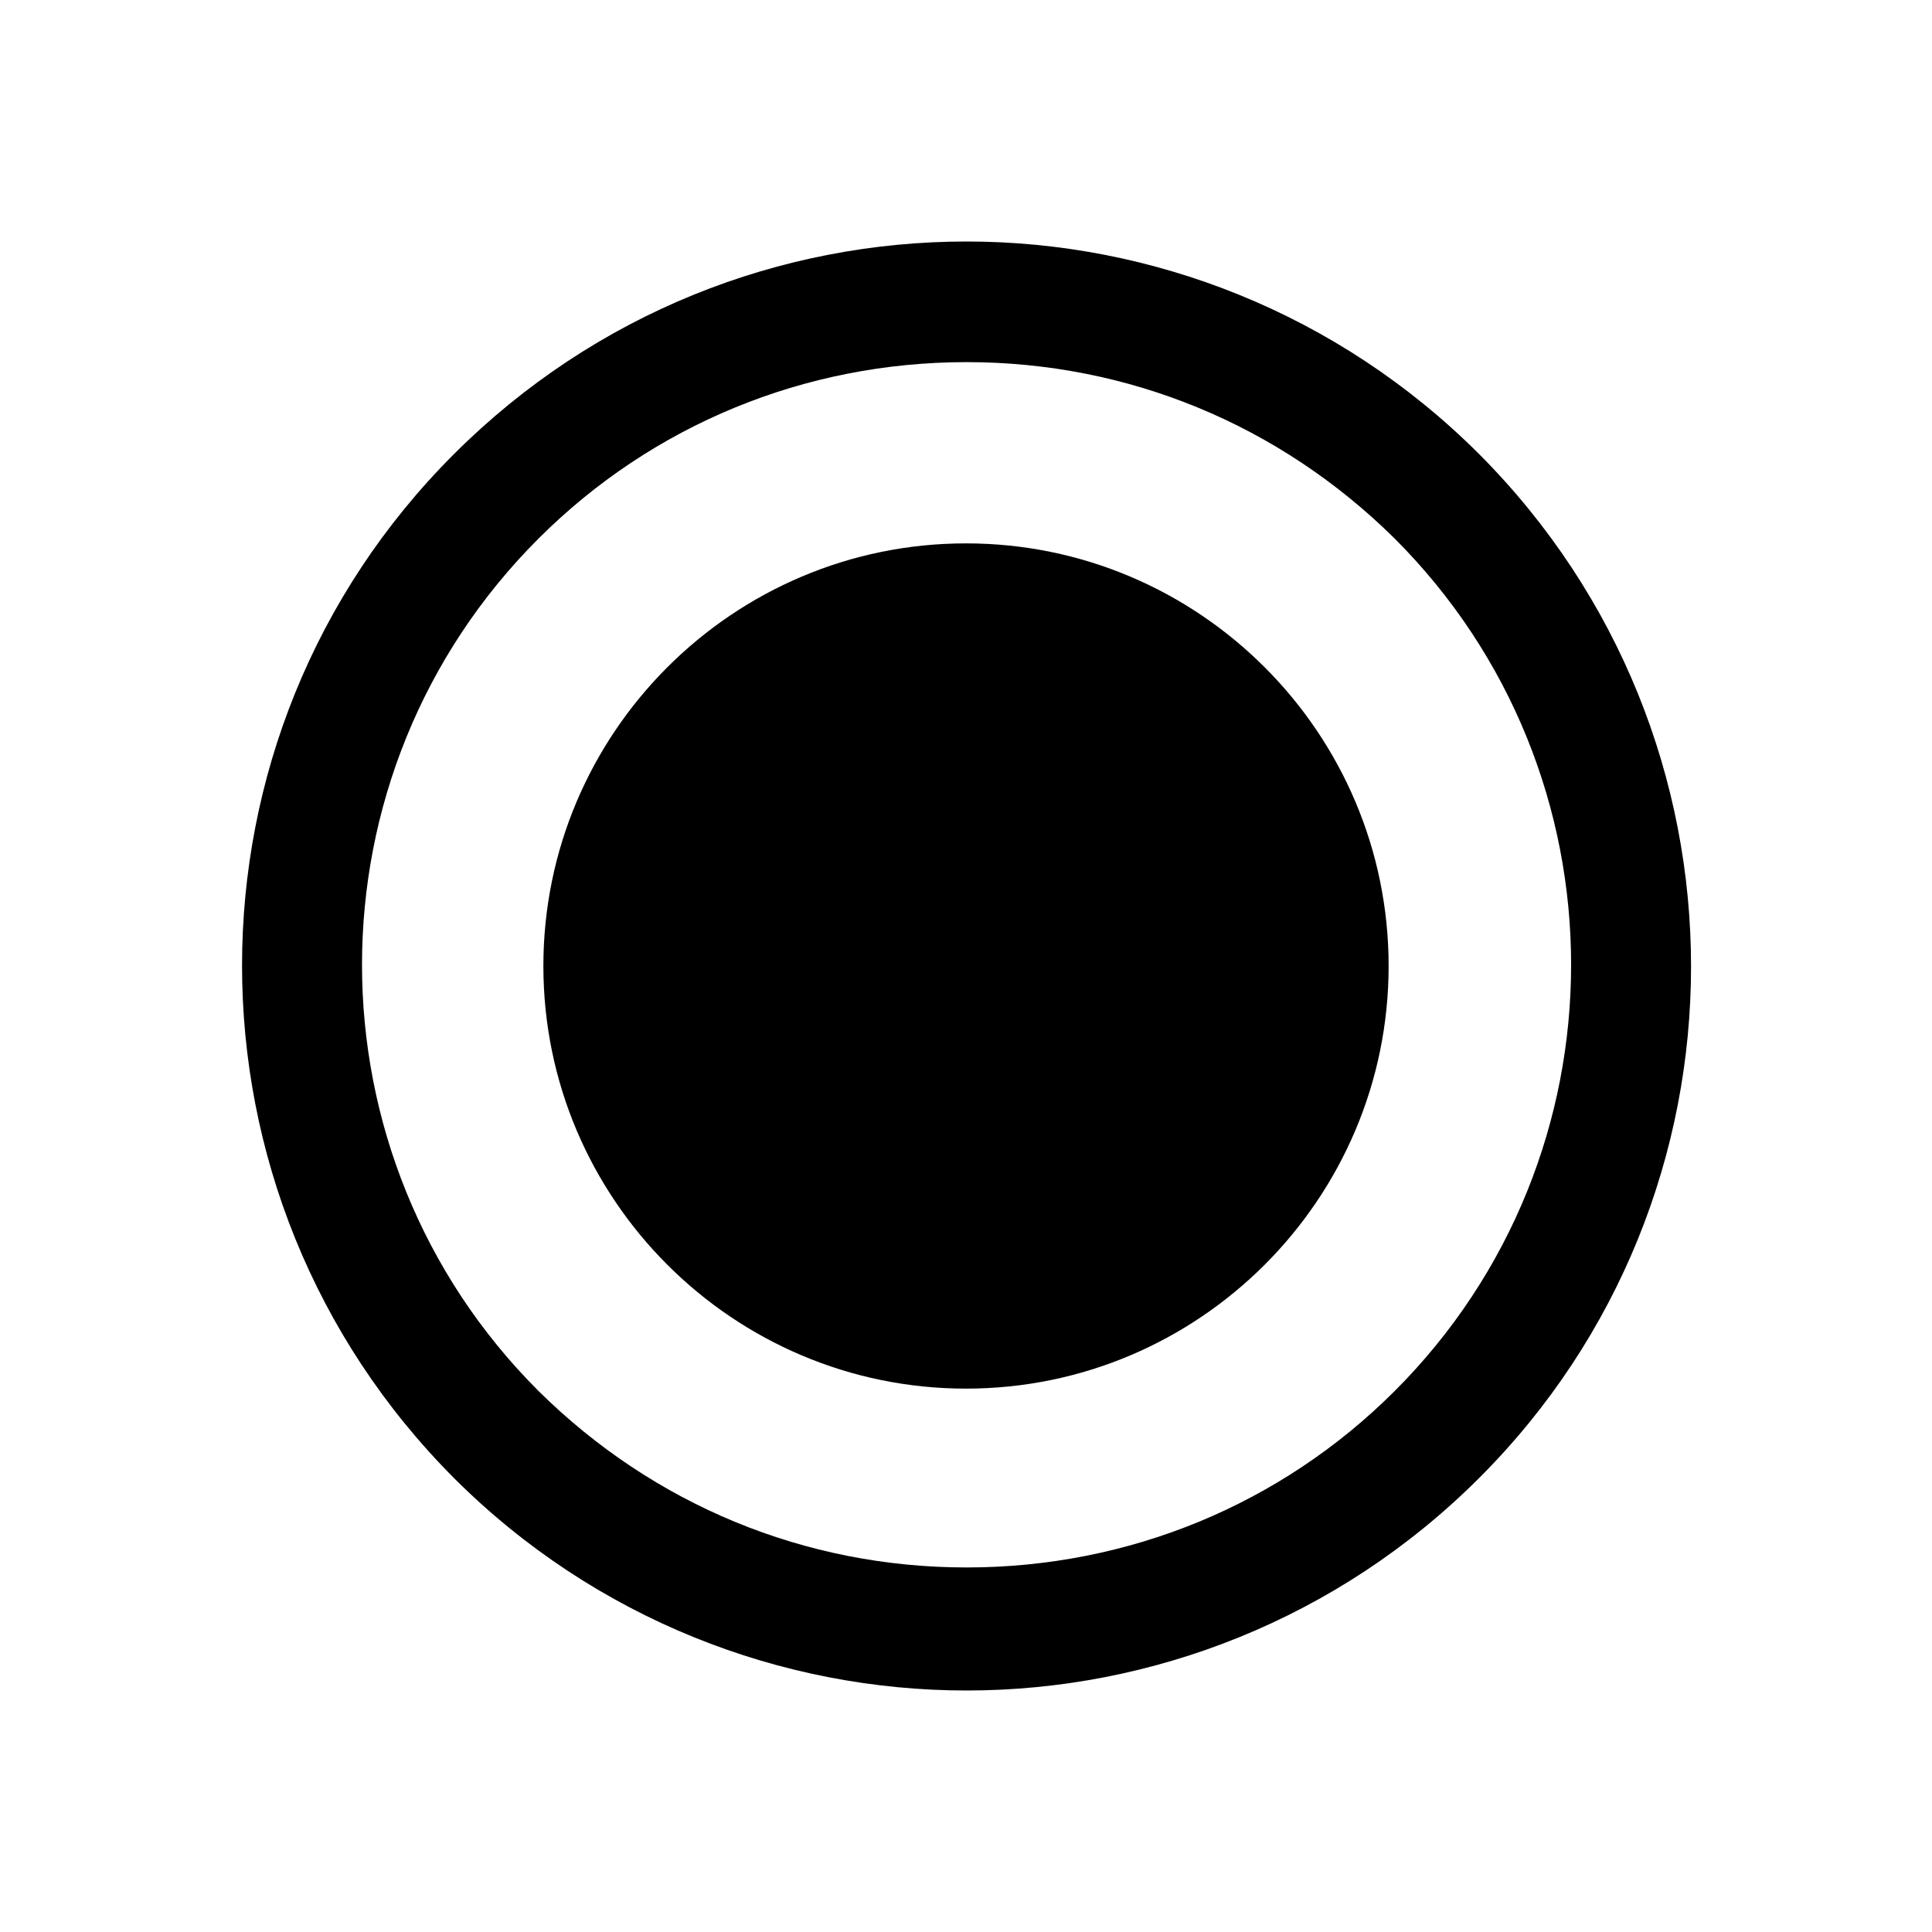
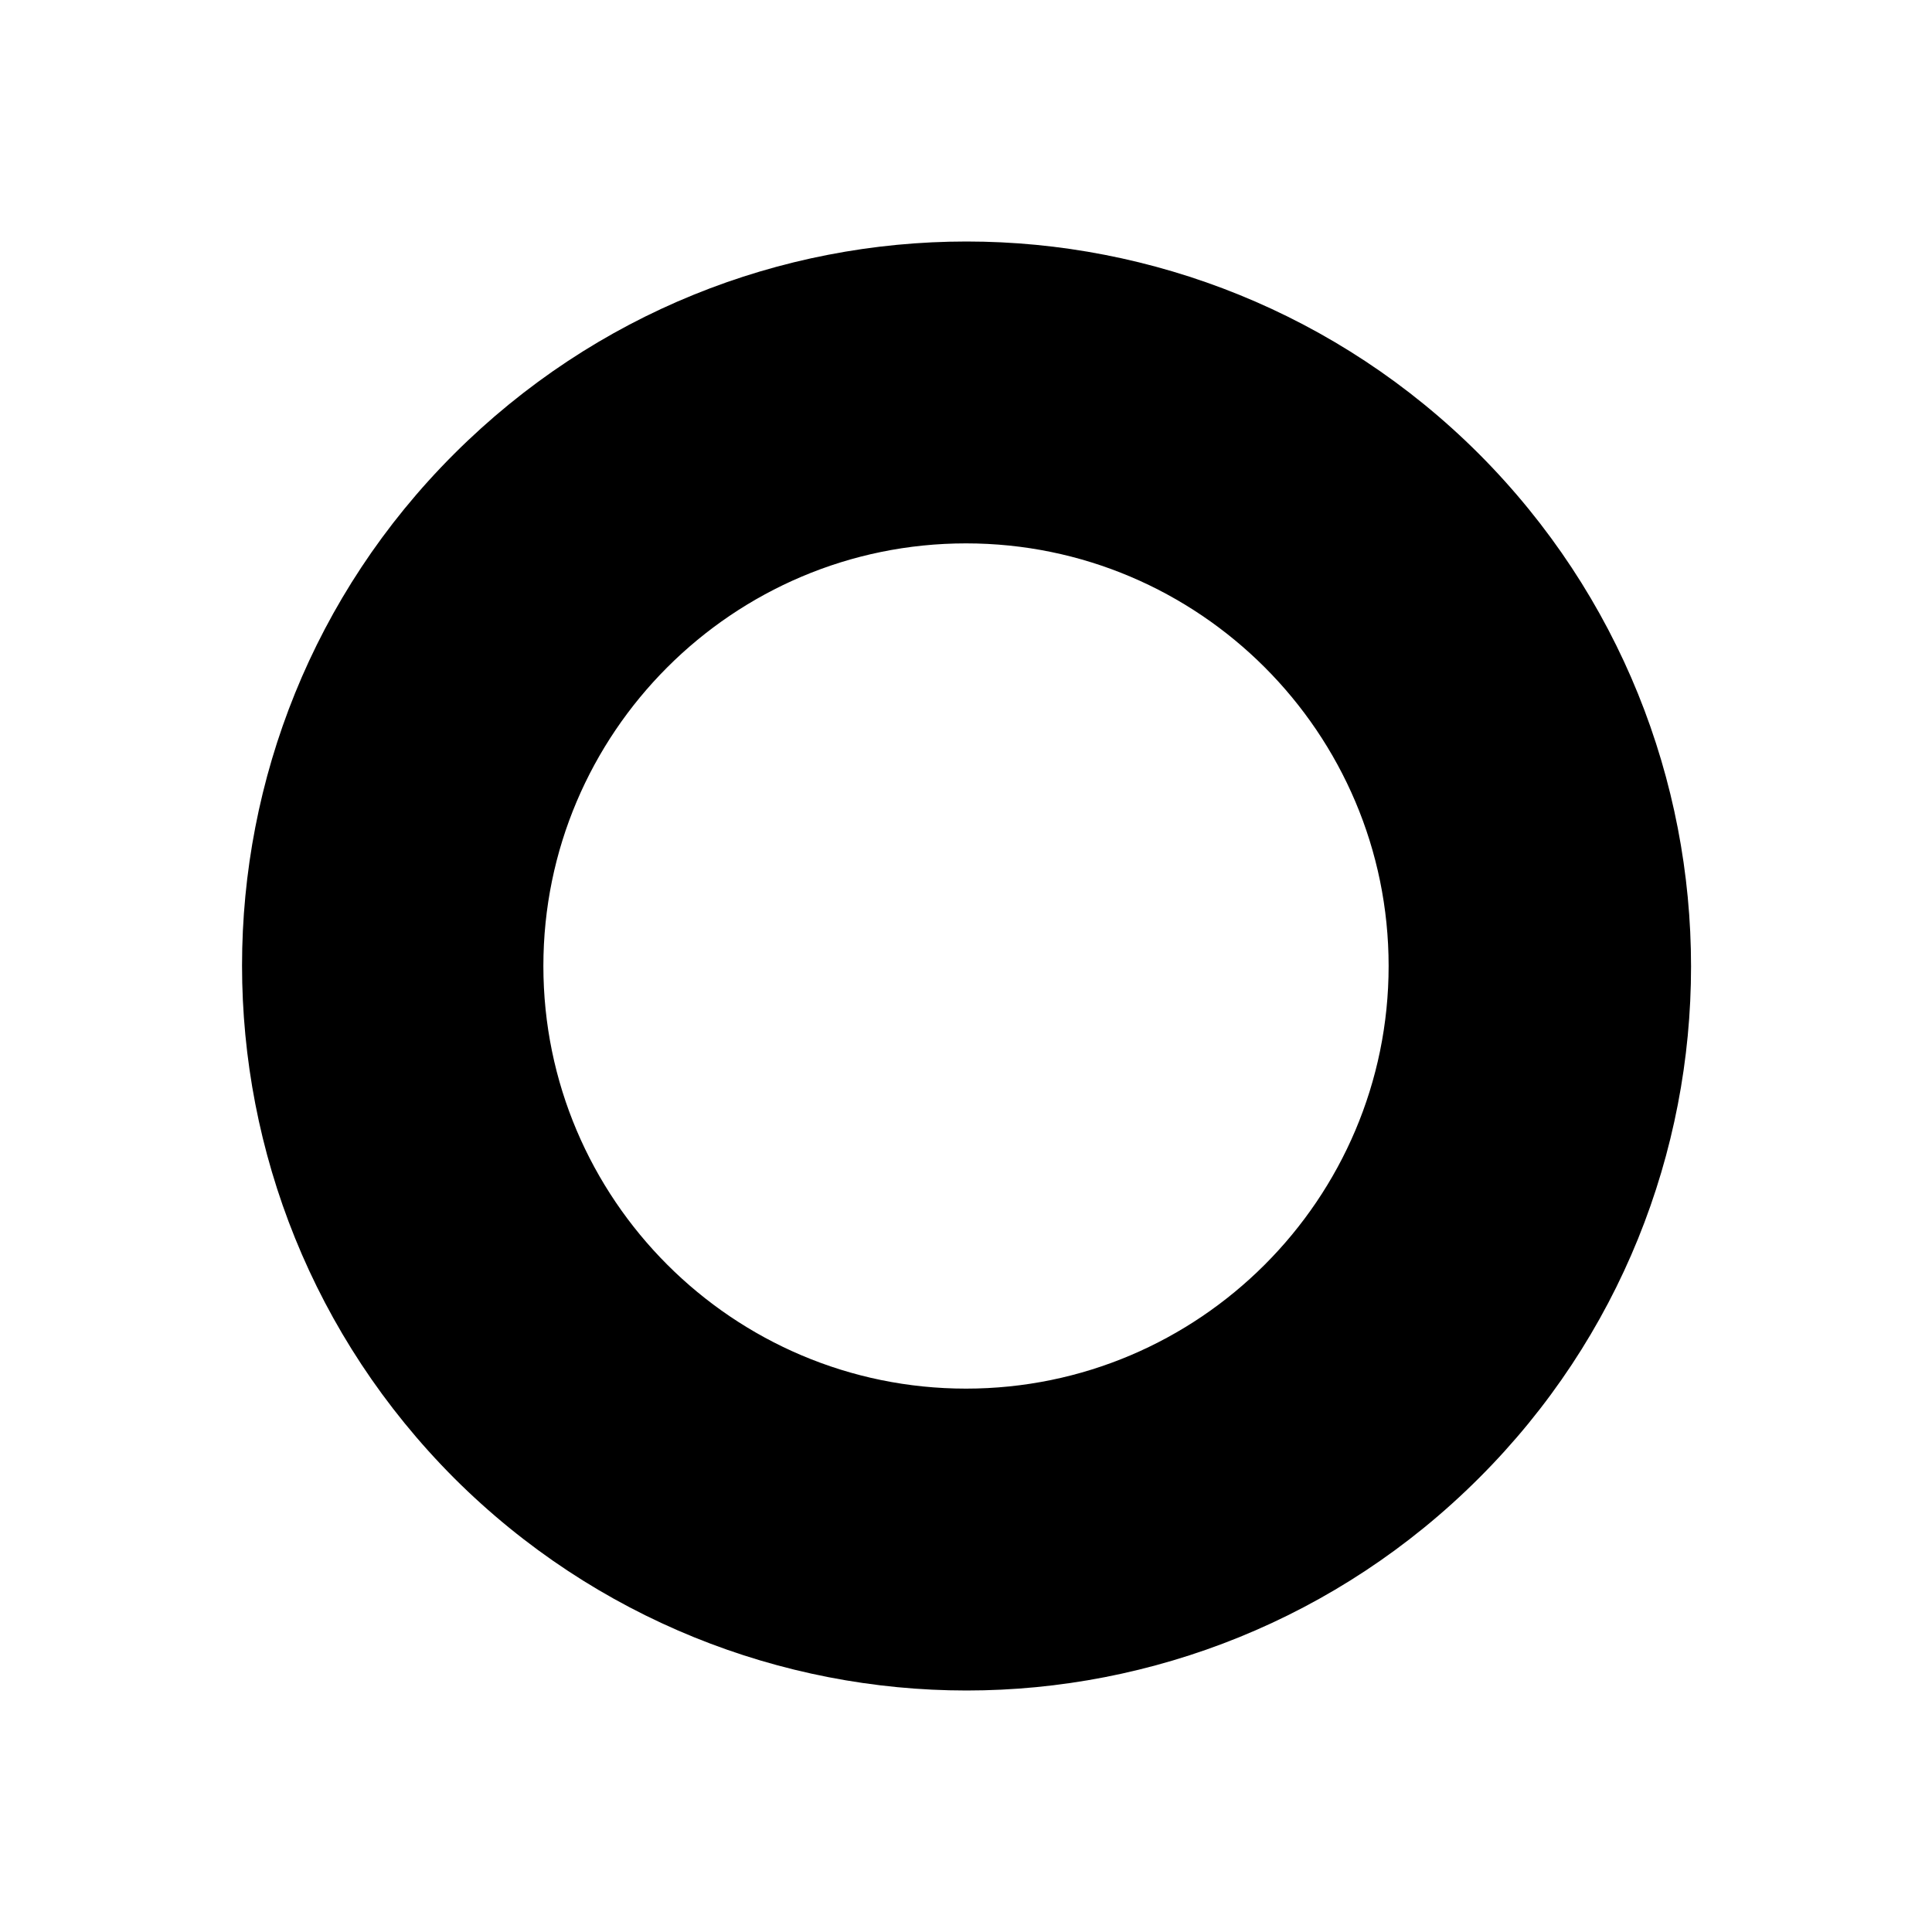
<svg xmlns="http://www.w3.org/2000/svg" width="16" height="16" viewBox="0 0 16 16" fill="none">
-   <path d="M8.005 2.999C9.346 2.999 10.597 3.519 11.548 4.458C13.499 6.406 13.499 9.574 11.548 11.522C10.607 12.461 9.346 12.981 8.005 12.981C6.664 12.981 5.413 12.461 4.462 11.522C2.51 9.574 2.51 6.406 4.462 4.458C5.403 3.519 6.664 2.999 8.005 2.999ZM8.005 2C6.464 2 4.932 2.59 3.761 3.759C1.419 6.097 1.419 9.893 3.761 12.242C4.932 13.411 6.474 14 8.005 14C9.536 14 11.077 13.411 12.248 12.242C14.59 9.903 14.59 6.107 12.248 3.759C11.077 2.59 9.536 2 8.005 2Z" fill="currentColor" />
-   <path d="M8 11.5C6.07 11.5 4.5 9.93 4.5 8C4.5 6.07 6.07 4.5 8 4.5C9.93 4.5 11.5 6.07 11.5 8C11.5 9.93 9.93 11.5 8 11.5Z" fill="currentColor" />
+   <path fill-rule="evenodd" clip-rule="evenodd" d="M8.005 2C9.536 2 11.078 2.59 12.248 3.759C14.59 6.107 14.59 9.903 12.248 12.241C11.078 13.41 9.536 14 8.005 14C6.474 14 4.932 13.41 3.761 12.241C1.419 9.893 1.419 6.097 3.761 3.759C4.932 2.59 6.464 2 8.005 2ZM8 4.5C6.07 4.5 4.5 6.07 4.5 8C4.5 9.93 6.07 11.5 8 11.5C9.93 11.5 11.5 9.93 11.5 8C11.5 6.07 9.93 4.5 8 4.5Z" fill="black" />
</svg>
